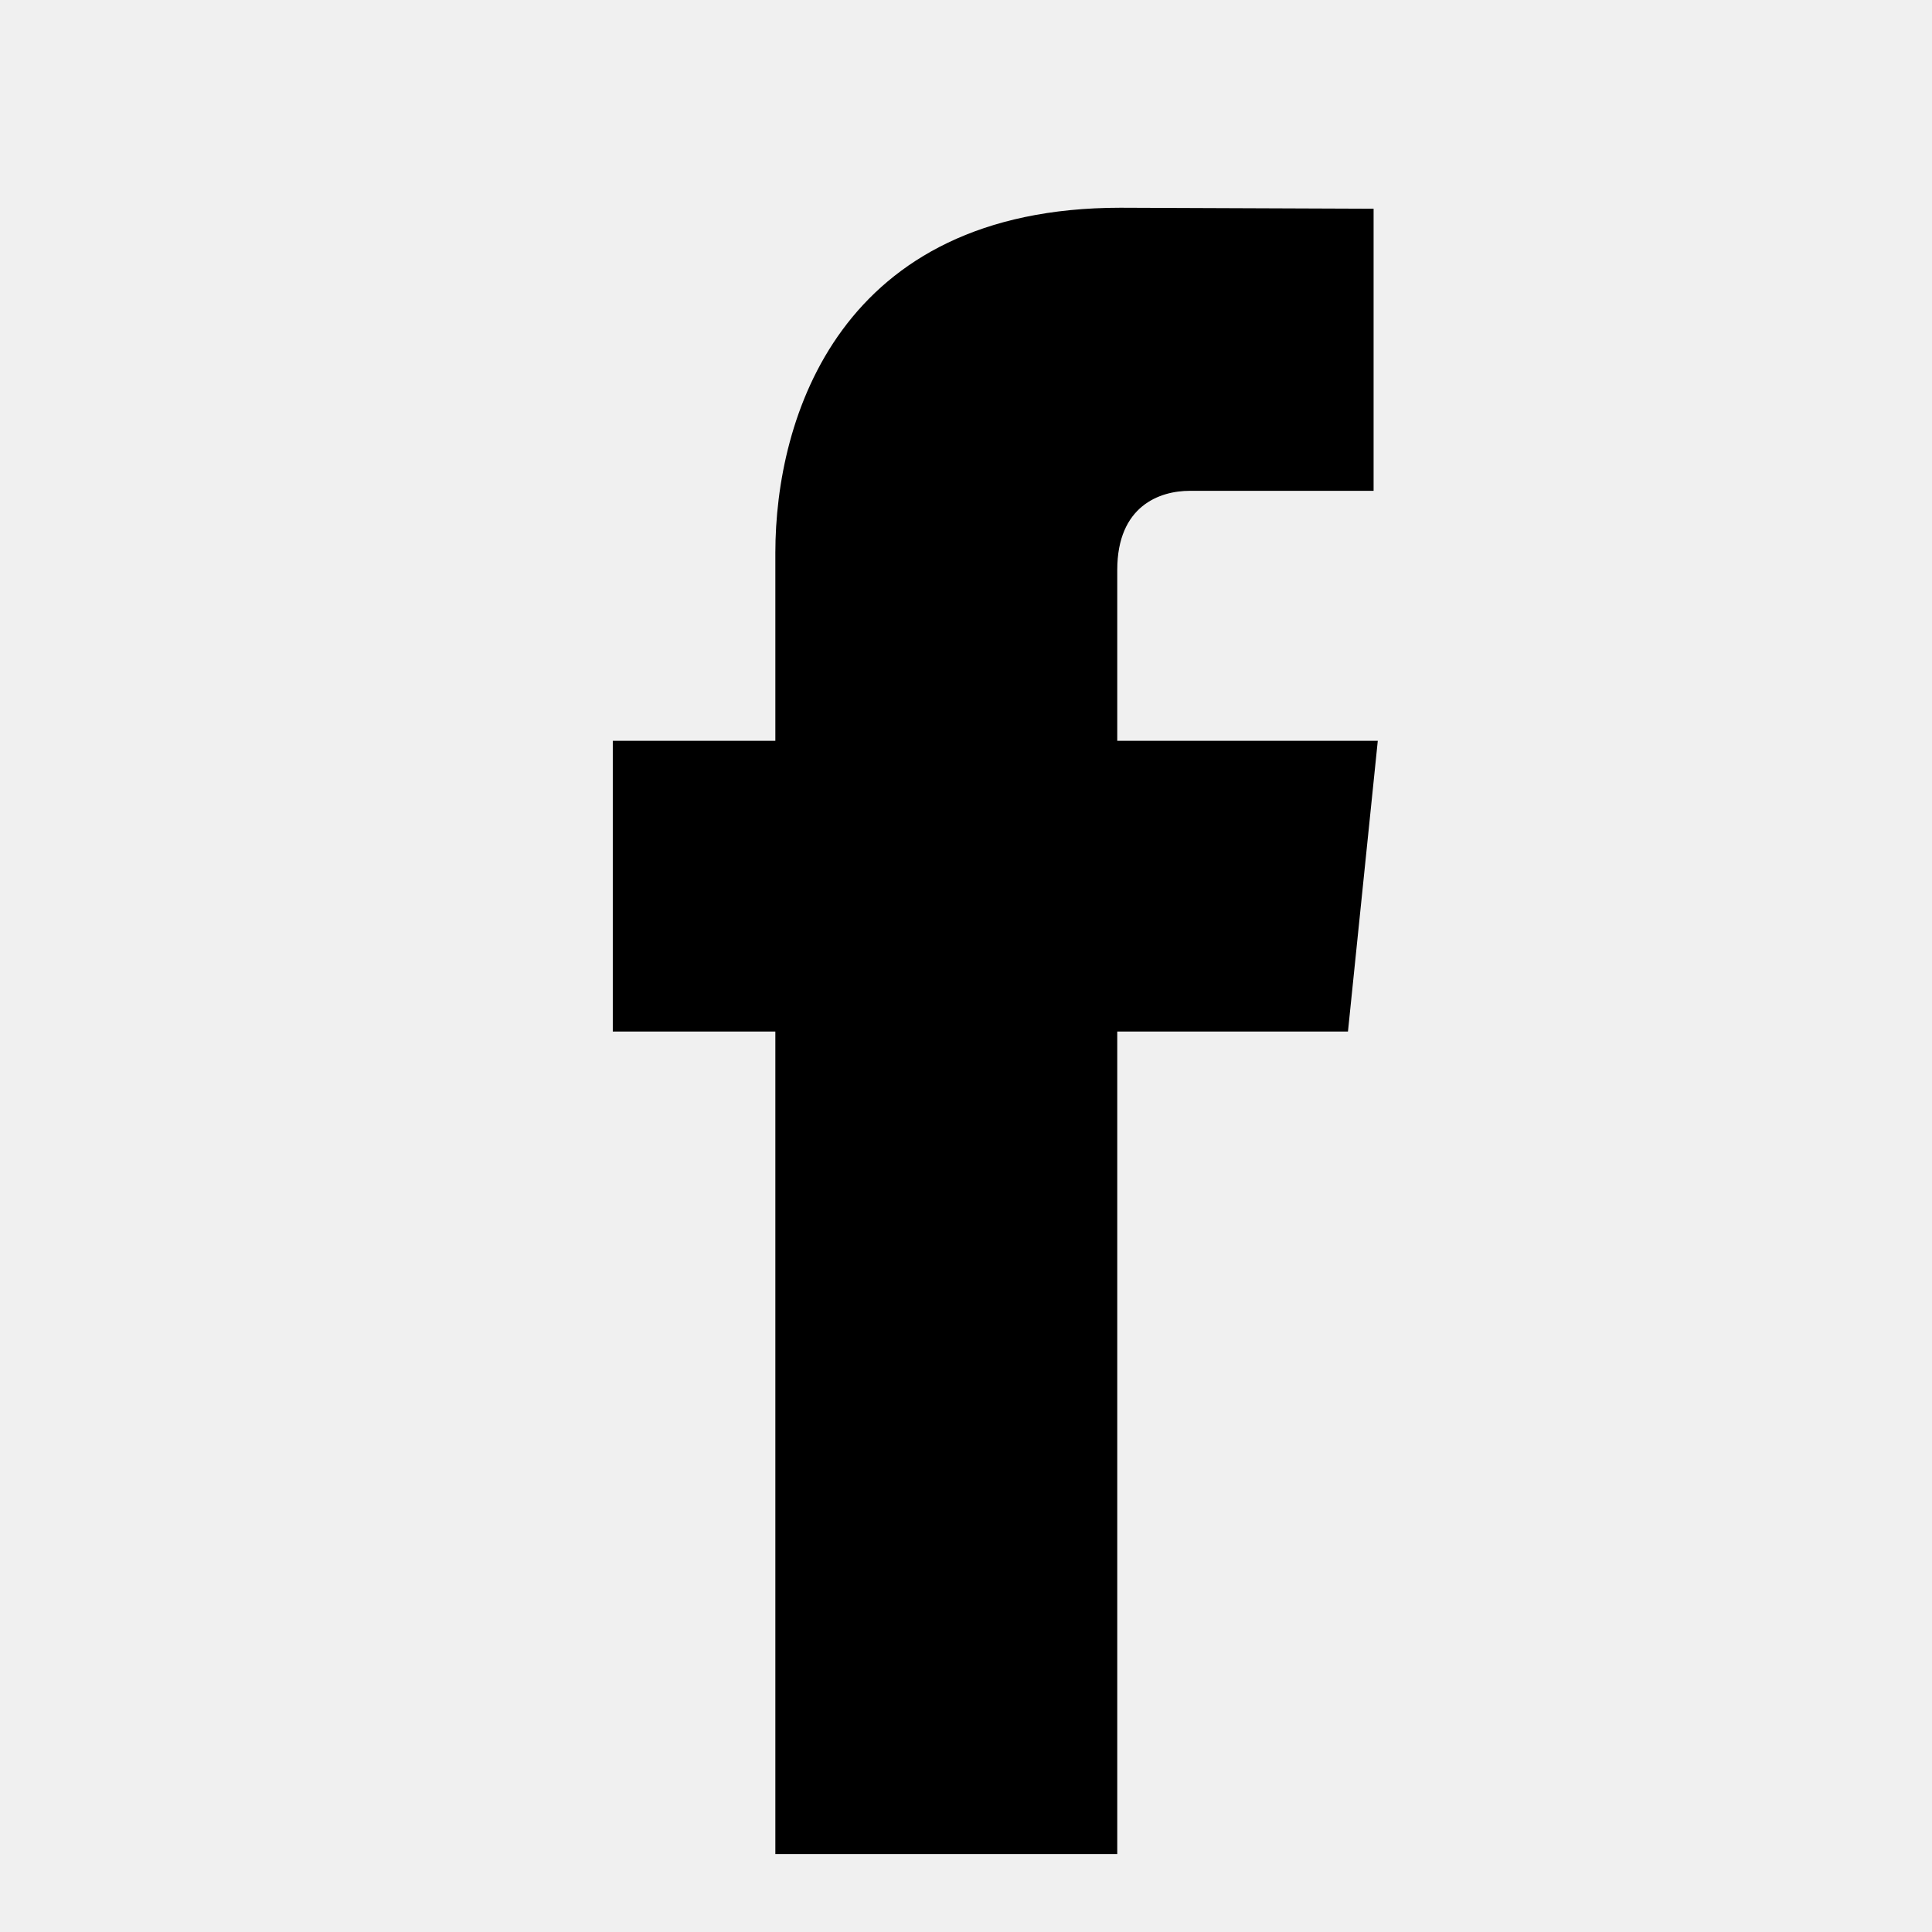
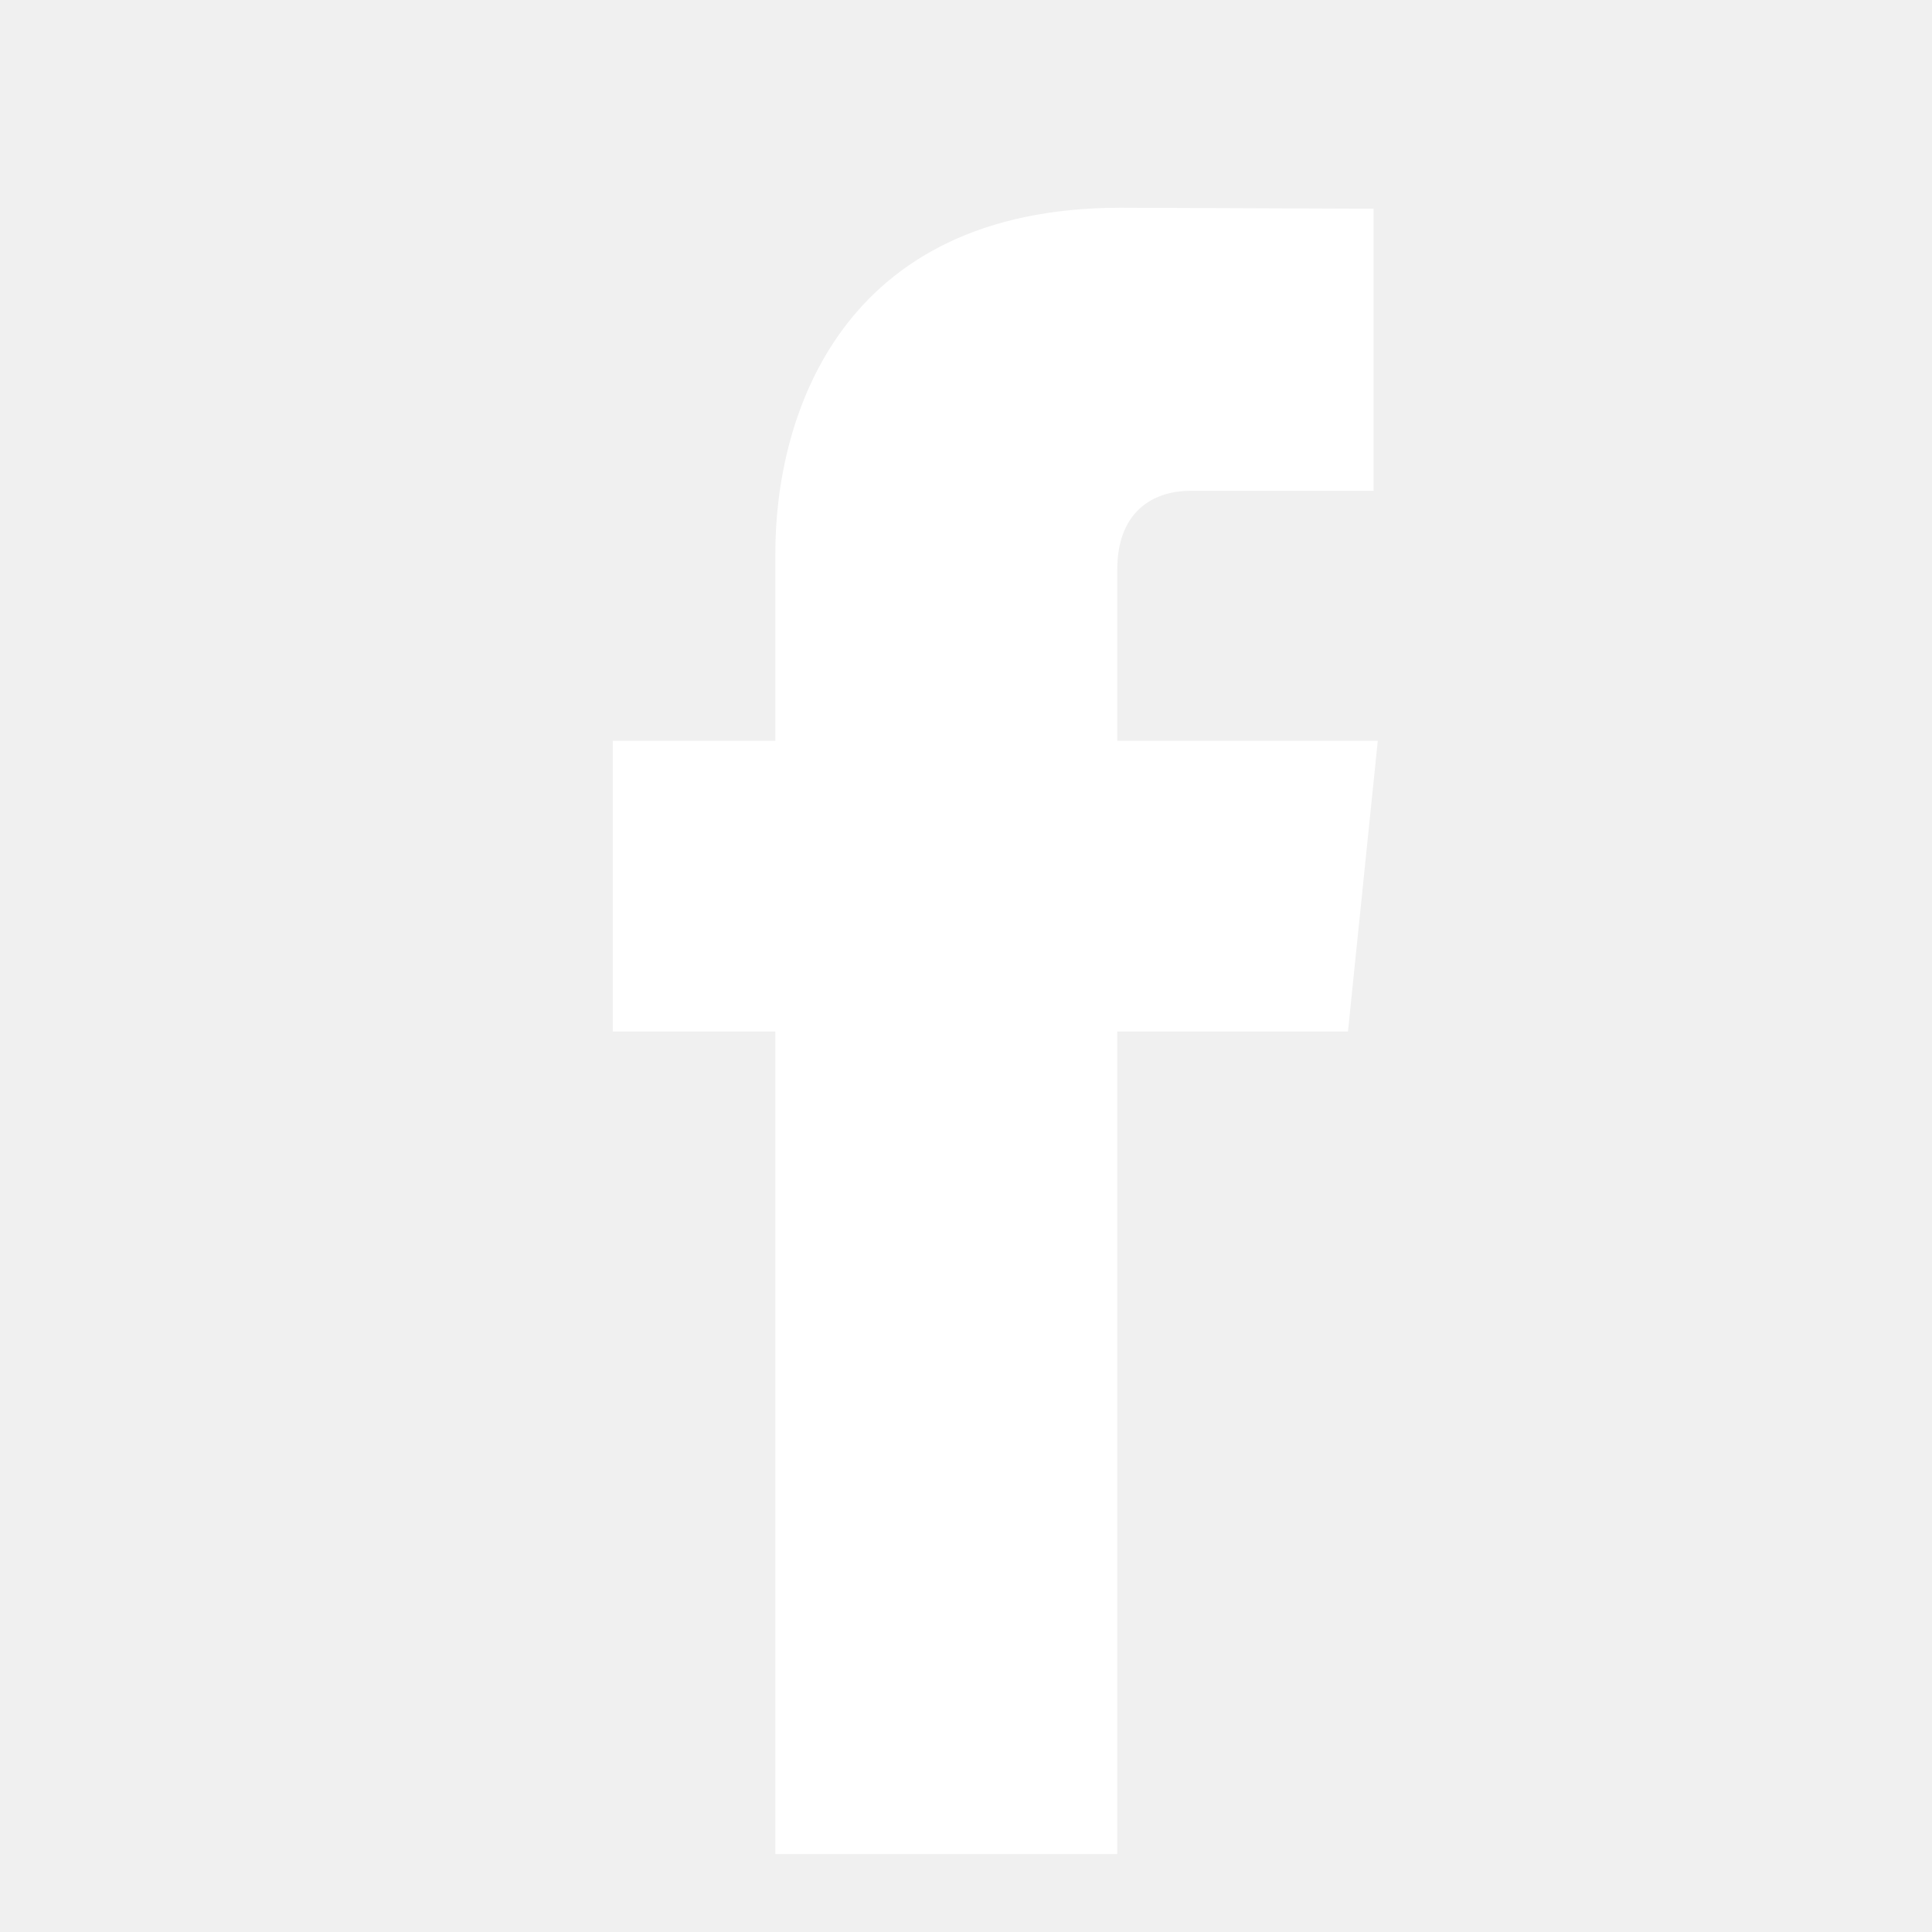
<svg xmlns="http://www.w3.org/2000/svg" enable-background="new 0 0 56.693 56.693" height="56.693px" id="Layer_1" version="1.1" viewBox="0 0 56.693 56.693" width="56.693px" xml:space="preserve">
-   <path d="M40.43,21.739h-7.645v-5.014c0-1.883,1.248-2.322,2.127-2.322c0.877,0,5.395,0,5.395,0V6.125l-7.43-0.029  c-8.248,0-10.125,6.174-10.125,10.125v5.518h-4.77v8.53h4.77c0,10.947,0,24.137,0,24.137h10.033c0,0,0-13.32,0-24.137h6.77  L40.43,21.739z" />
+   <path d="M40.43,21.739h-7.645v-5.014c0-1.883,1.248-2.322,2.127-2.322c0.877,0,5.395,0,5.395,0V6.125l-7.43-0.029  c-8.248,0-10.125,6.174-10.125,10.125v5.518h-4.77v8.53h4.77c0,10.947,0,24.137,0,24.137h10.033c0,0,0-13.32,0-24.137h6.77  L40.43,21.739z" fill="#fff" />
</svg>
